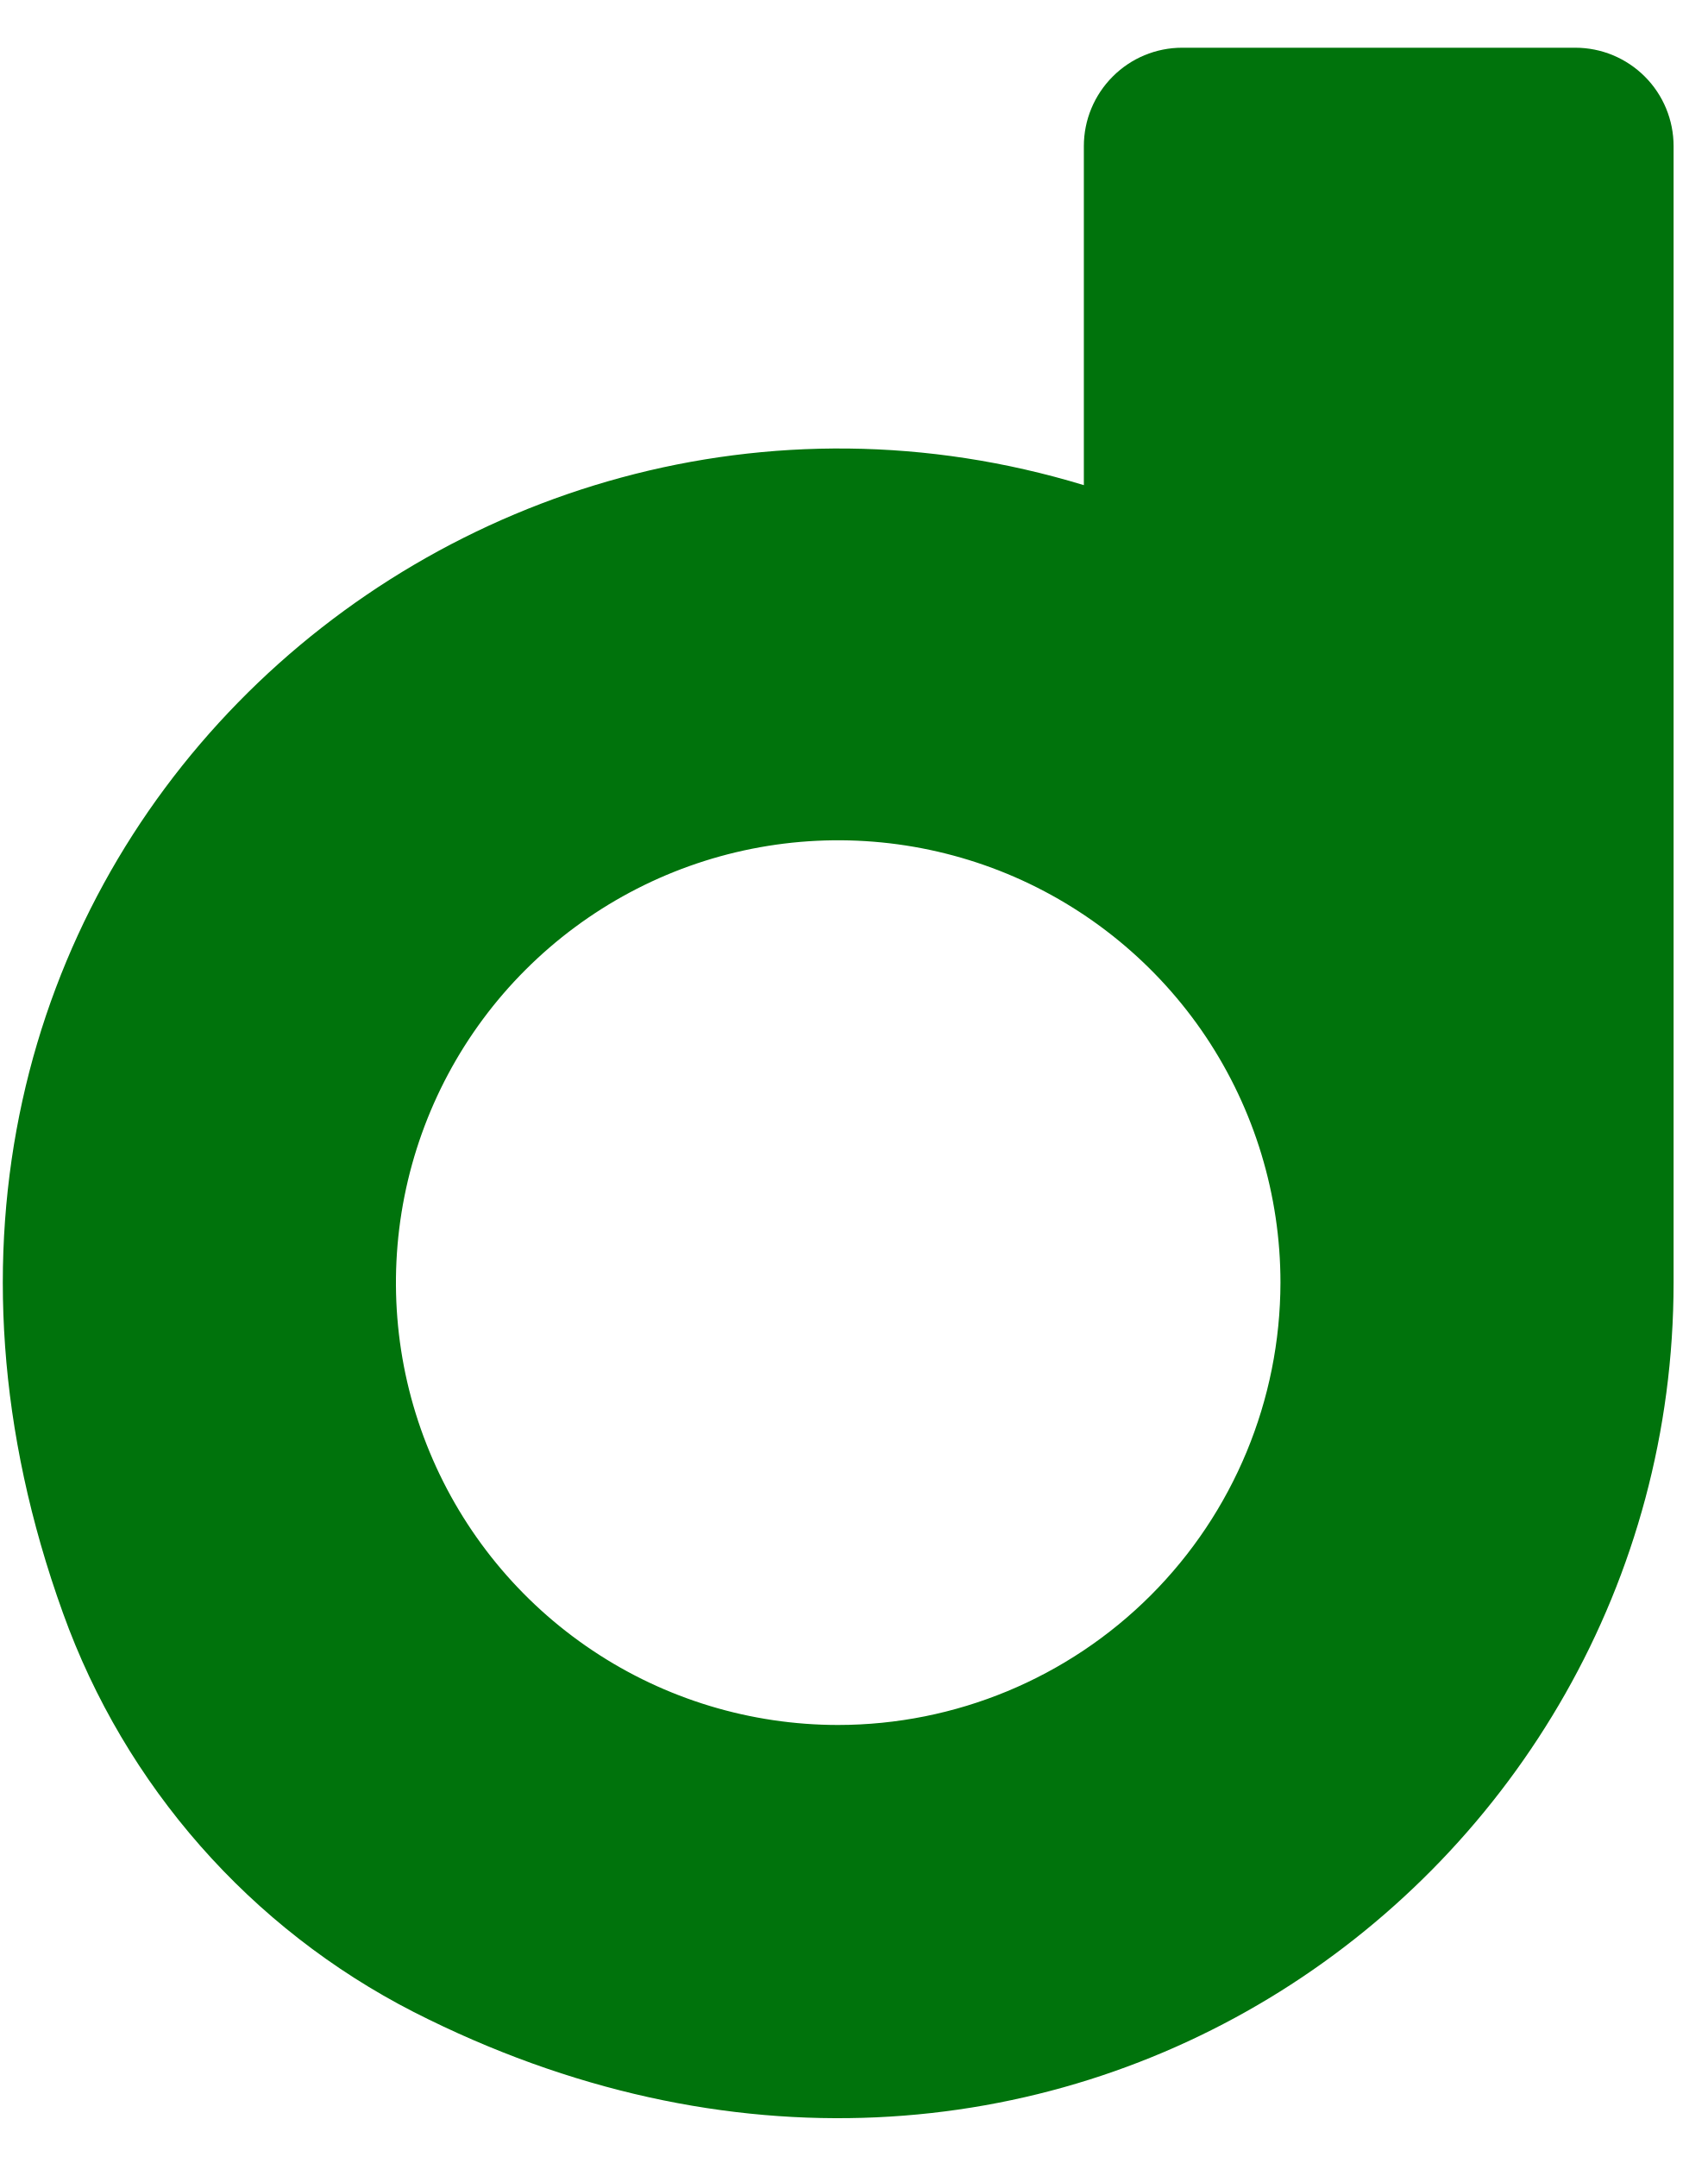
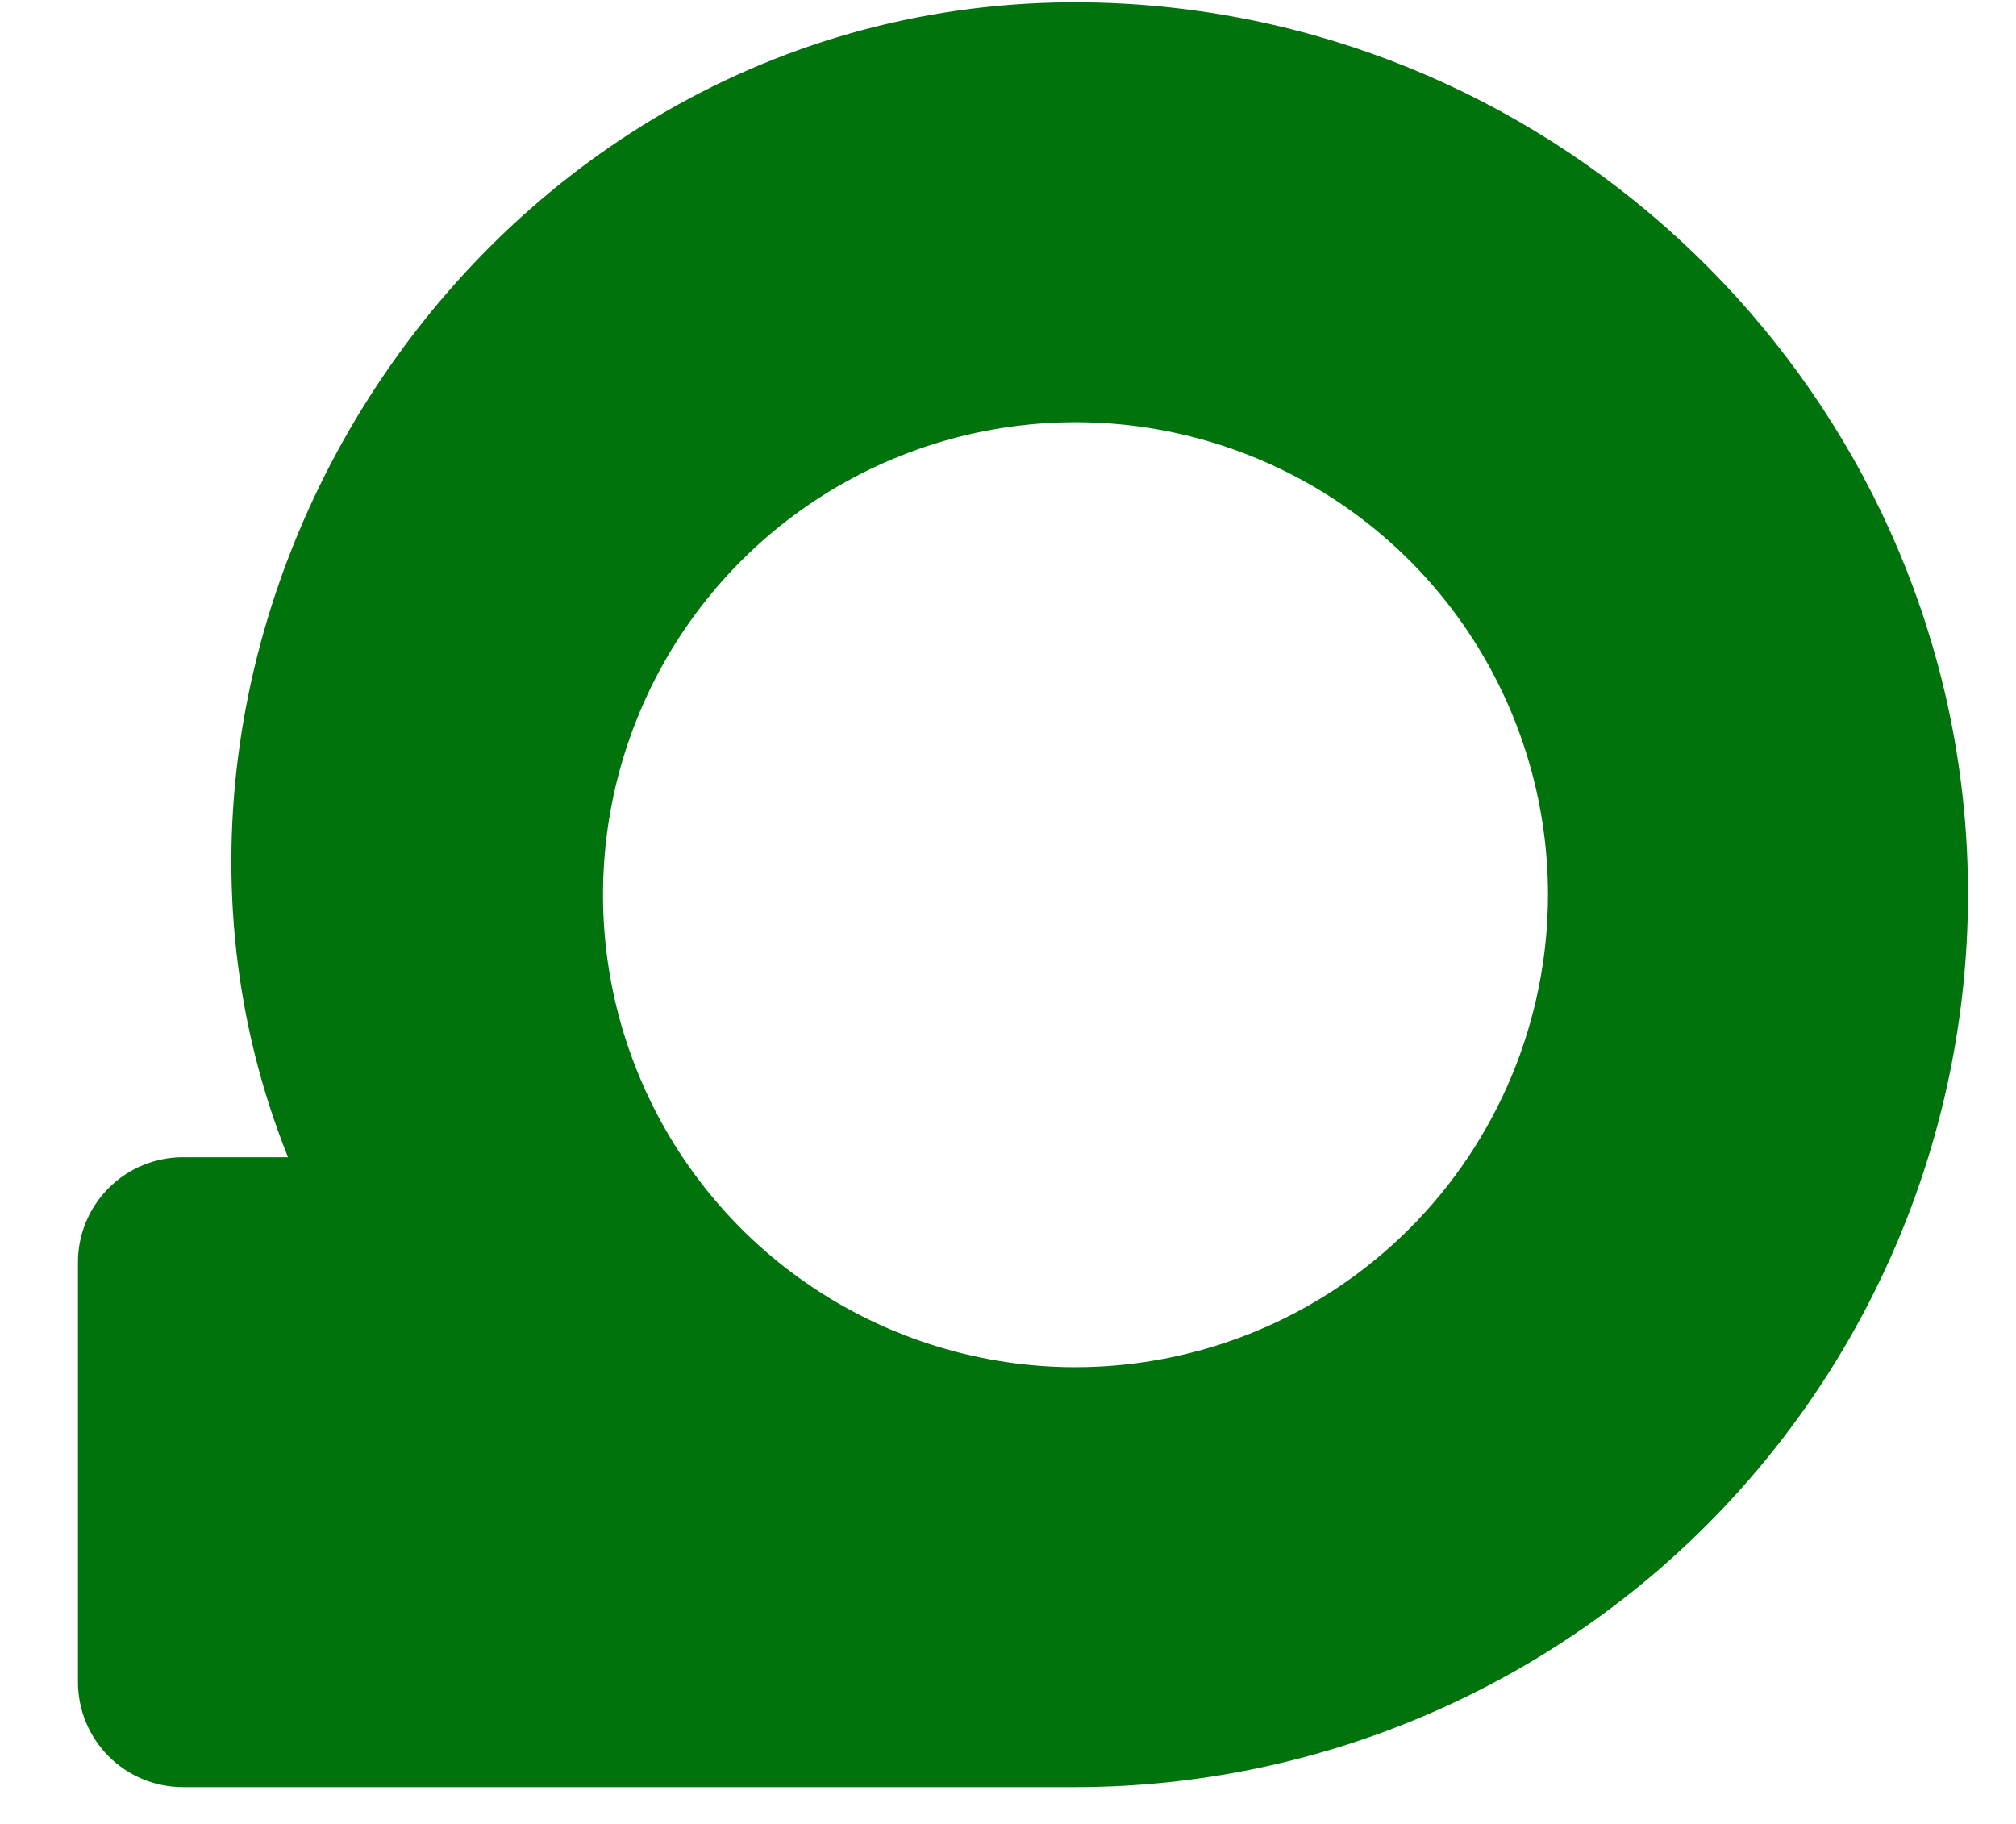
- <svg xmlns="http://www.w3.org/2000/svg" width="19" height="24" viewBox="0 0 19 24" fill="none">
-   <path d="M12.062 1.625V5.398C5.054 3.266 -2.242 9.794 0.701 17.948C1.391 19.869 2.787 21.457 4.605 22.387C11.618 25.955 18.625 20.916 18.625 14.271V1.625C18.625 1.335 18.51 1.057 18.305 0.852C18.099 0.646 17.821 0.531 17.531 0.531H13.156C12.866 0.531 12.588 0.646 12.383 0.852C12.178 1.057 12.062 1.335 12.062 1.625ZM9.328 19.193C8.355 19.193 7.403 18.905 6.594 18.364C5.784 17.823 5.153 17.054 4.781 16.155C4.408 15.256 4.311 14.266 4.501 13.311C4.691 12.357 5.159 11.479 5.848 10.791C6.536 10.103 7.413 9.634 8.368 9.444C9.323 9.254 10.312 9.352 11.212 9.724C12.111 10.097 12.88 10.728 13.421 11.537C13.961 12.346 14.25 13.298 14.25 14.271C14.248 15.576 13.729 16.828 12.807 17.75C11.884 18.673 10.633 19.192 9.328 19.193Z" fill="#00730C" />
+ <svg xmlns="http://www.w3.org/2000/svg" width="21" height="19" viewBox="0 0 21 19" fill="none">
+   <path d="M11.743 0.04C5.206 -0.353 0.751 6.438 3 12.055H1.906C1.616 12.055 1.338 12.17 1.133 12.375C0.928 12.58 0.812 12.858 0.812 13.148V17.523C0.812 17.813 0.928 18.092 1.133 18.297C1.338 18.502 1.616 18.617 1.906 18.617H11.203C12.462 18.616 13.708 18.359 14.865 17.862C16.022 17.365 17.067 16.638 17.935 15.726C18.803 14.814 19.477 13.735 19.916 12.555C20.355 11.375 20.55 10.117 20.489 8.86C20.26 4.144 16.455 0.323 11.743 0.04ZM11.203 14.242C10.23 14.242 9.278 13.953 8.469 13.413C7.659 12.872 7.028 12.103 6.656 11.204C6.283 10.304 6.186 9.315 6.376 8.36C6.566 7.405 7.035 6.528 7.723 5.84C8.411 5.152 9.288 4.683 10.243 4.493C11.198 4.303 12.187 4.4 13.087 4.773C13.986 5.145 14.755 5.776 15.296 6.586C15.836 7.395 16.125 8.347 16.125 9.32C16.124 10.625 15.604 11.876 14.682 12.799C13.759 13.722 12.508 14.241 11.203 14.242V14.242Z" fill="#00730C" />
</svg>
